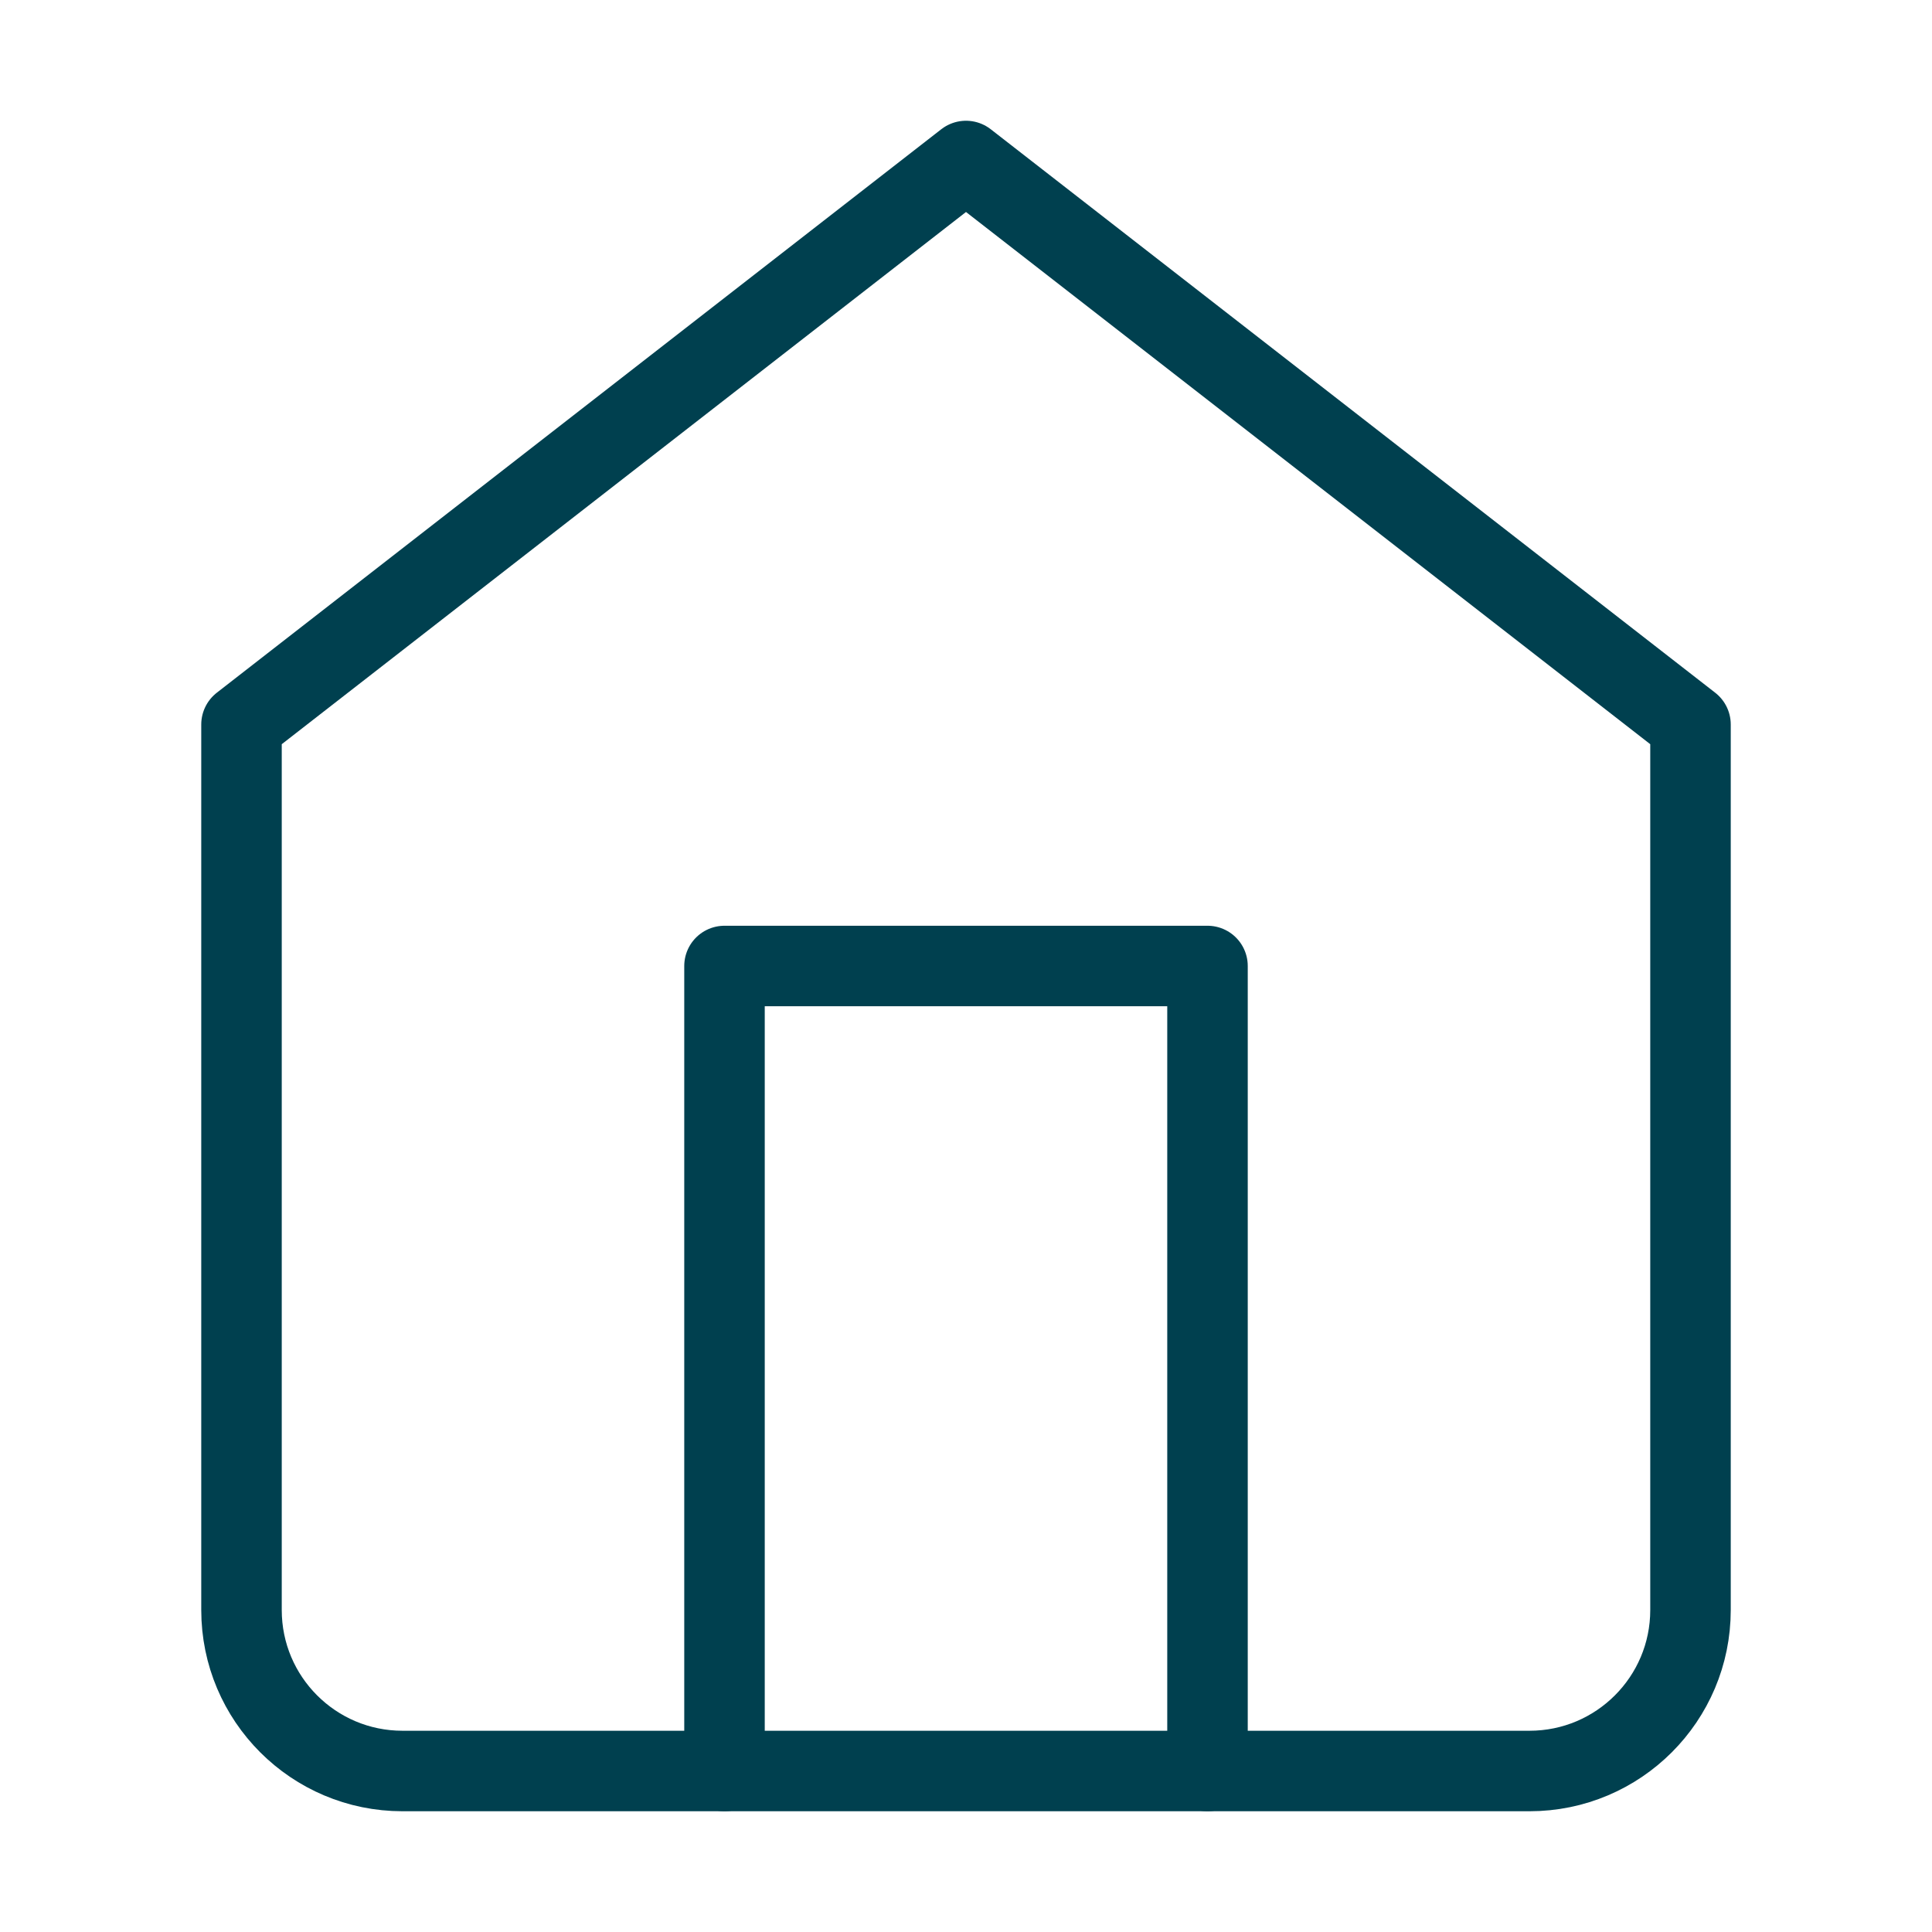
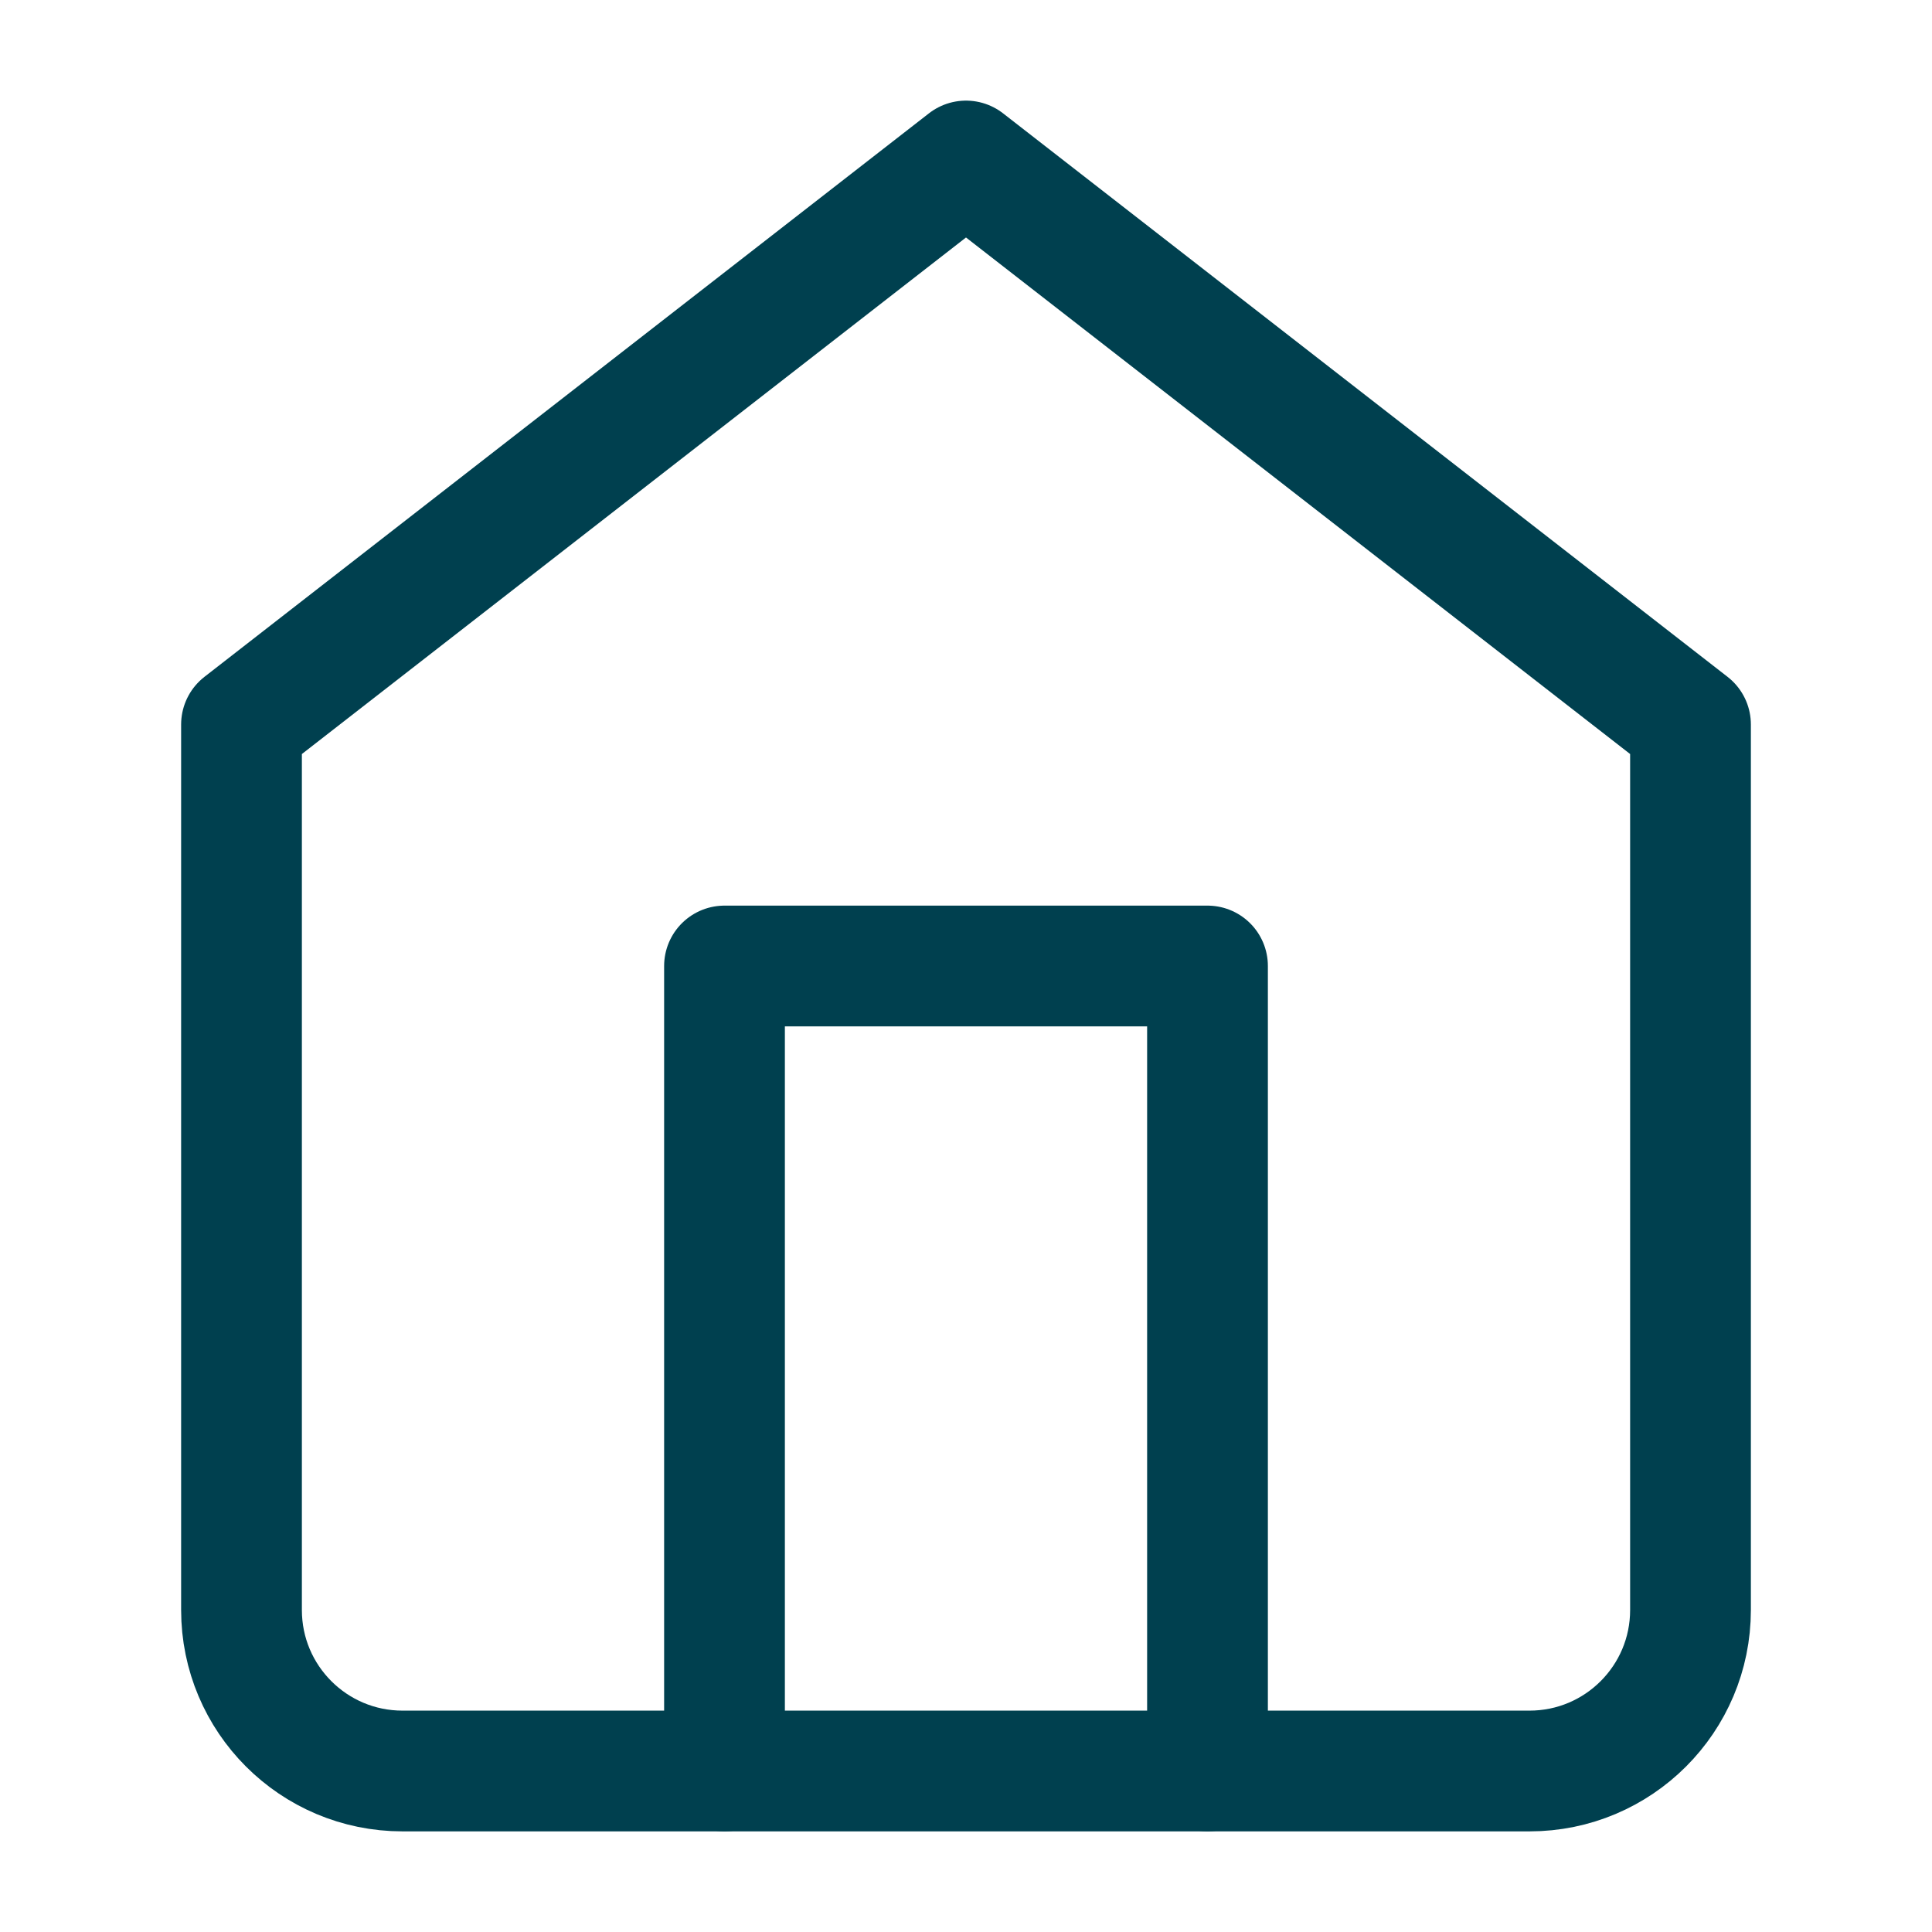
- <svg xmlns="http://www.w3.org/2000/svg" width="48" height="48" viewBox="0 0 24 24" fill="none" stroke="#00404f" stroke-width="1" stroke-linecap="round" stroke-linejoin="round" class="feather feather-home">
+ <svg xmlns="http://www.w3.org/2000/svg" width="48" height="48" viewBox="0 0 24 24" fill="none" stroke="#00404f" stroke-width="1.5" stroke-linecap="round" stroke-linejoin="round" class="feather feather-home">
  <path d="M3 9l9-7 9 7v11a2 2 0 0 1-2 2H5a2 2 0 0 1-2-2z" />
  <polyline points="9 22 9 12 15 12 15 22" />
</svg>
